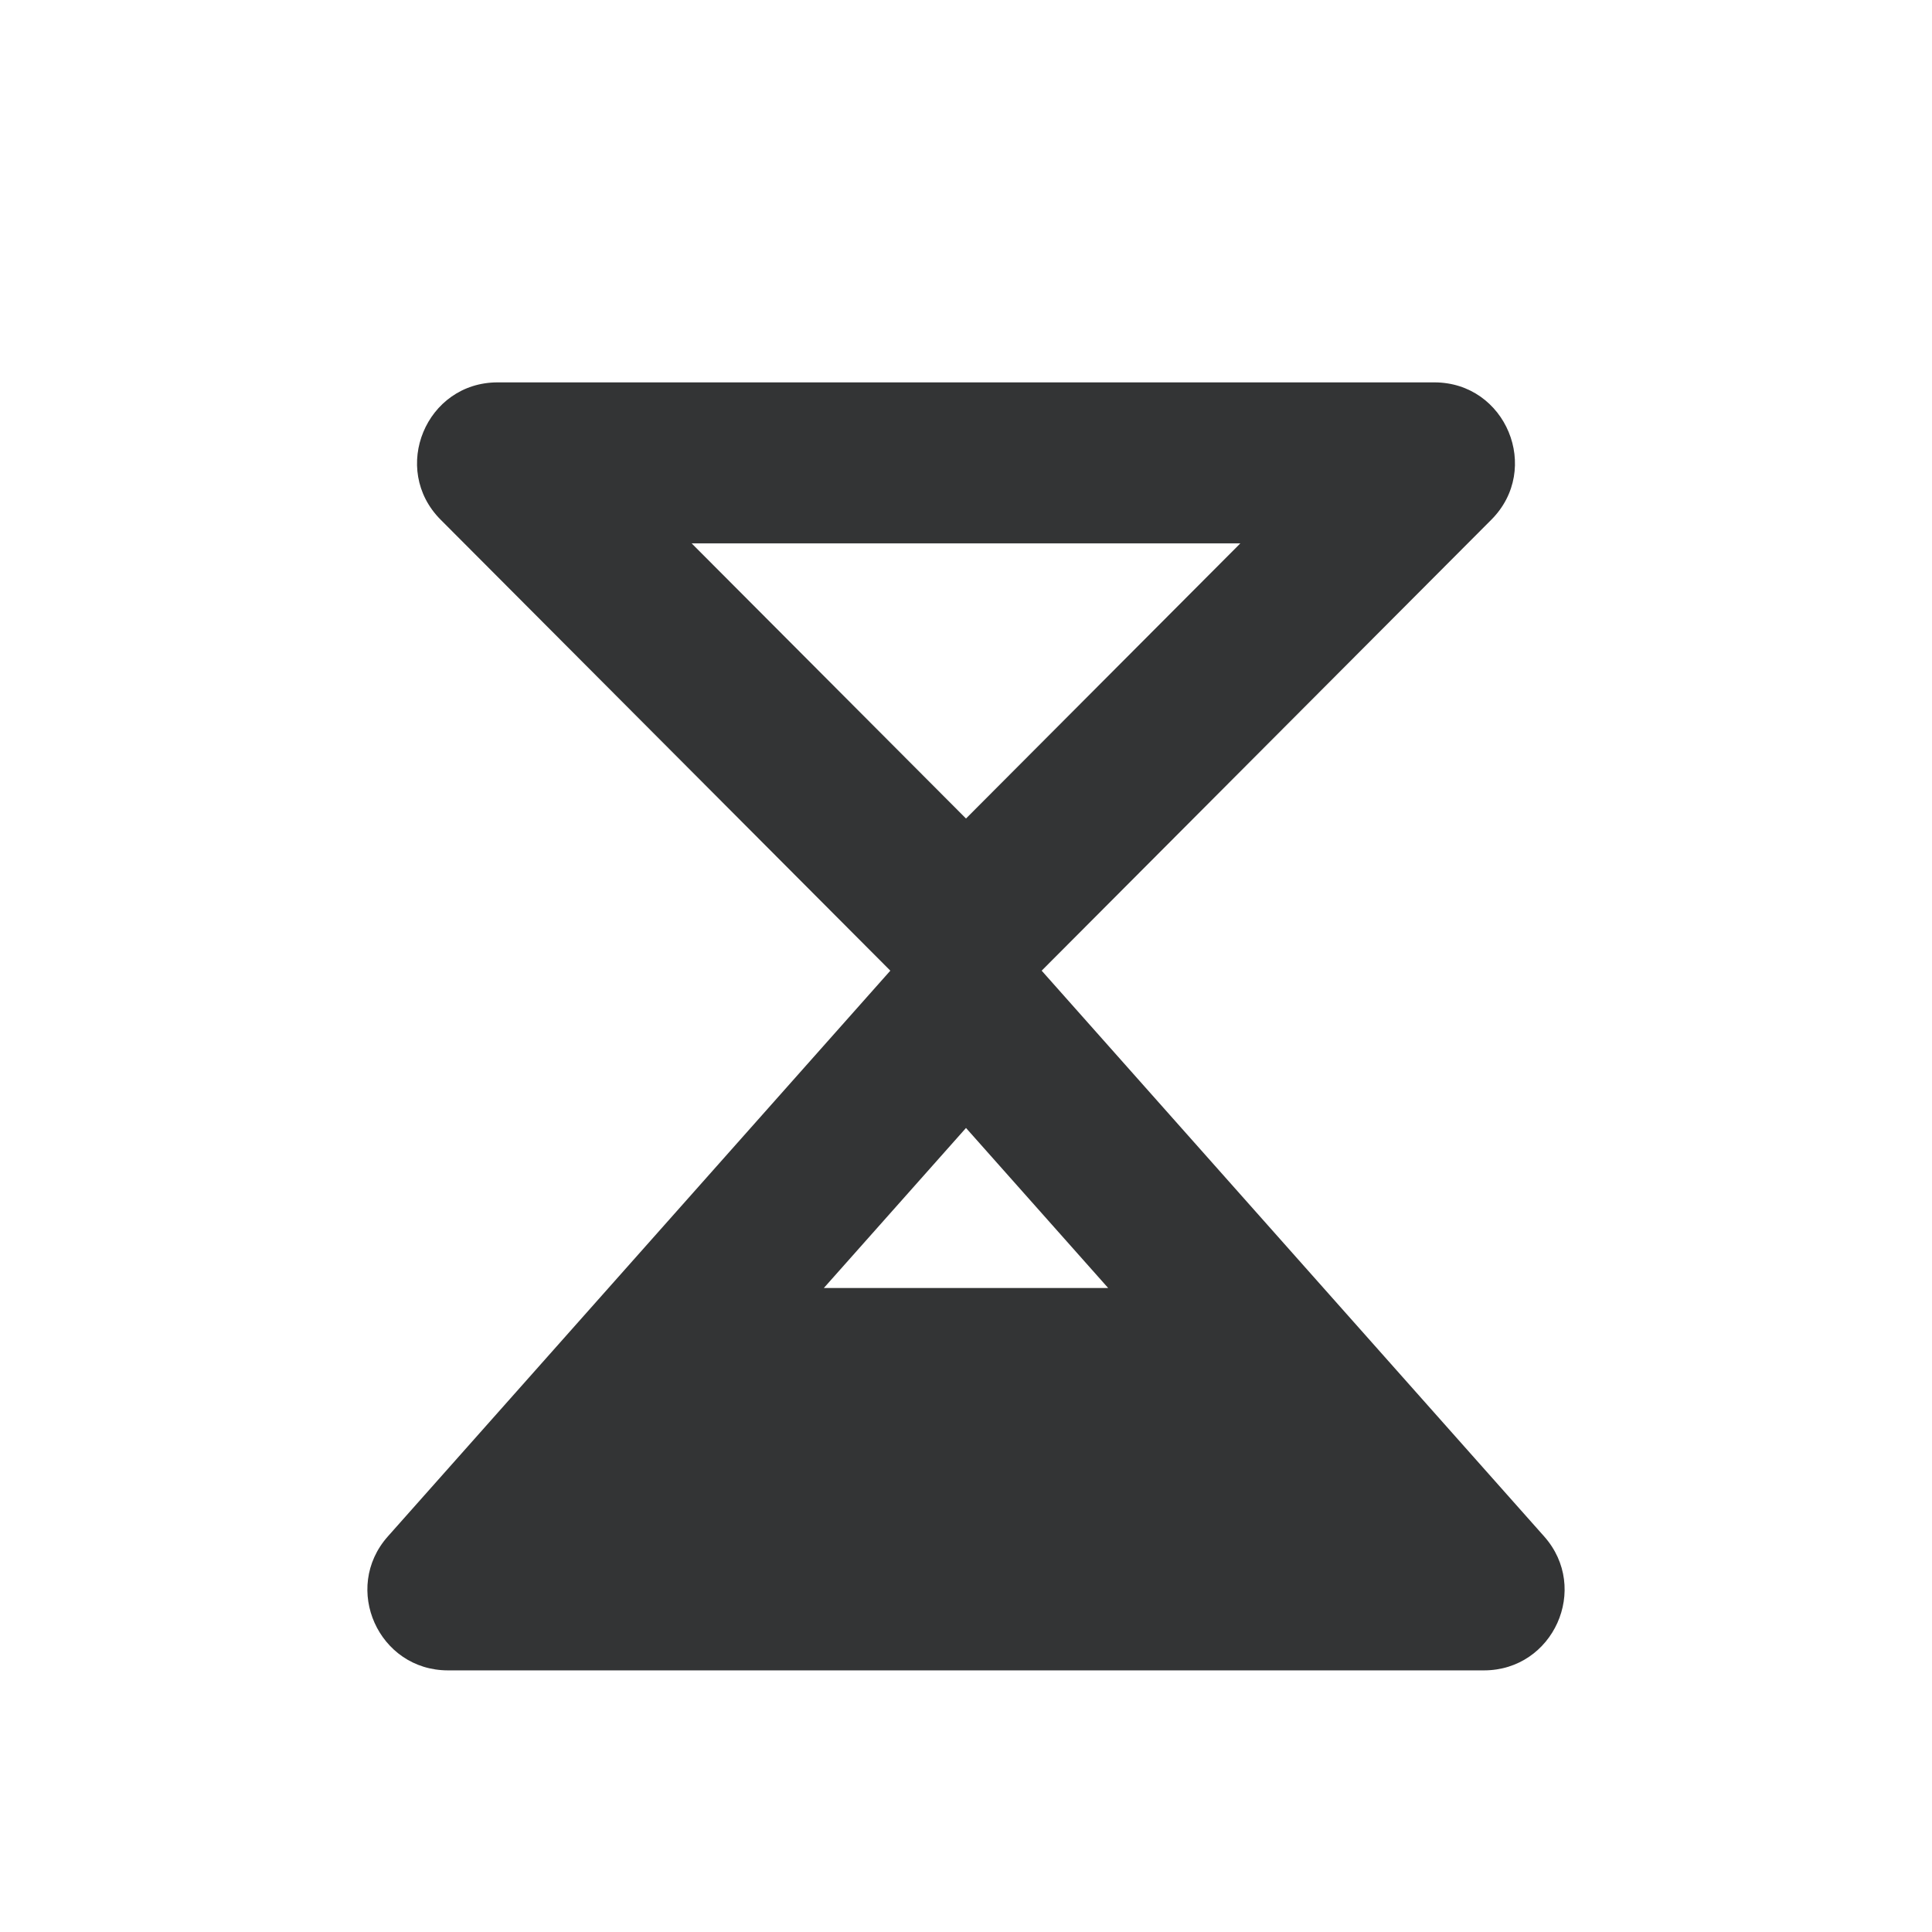
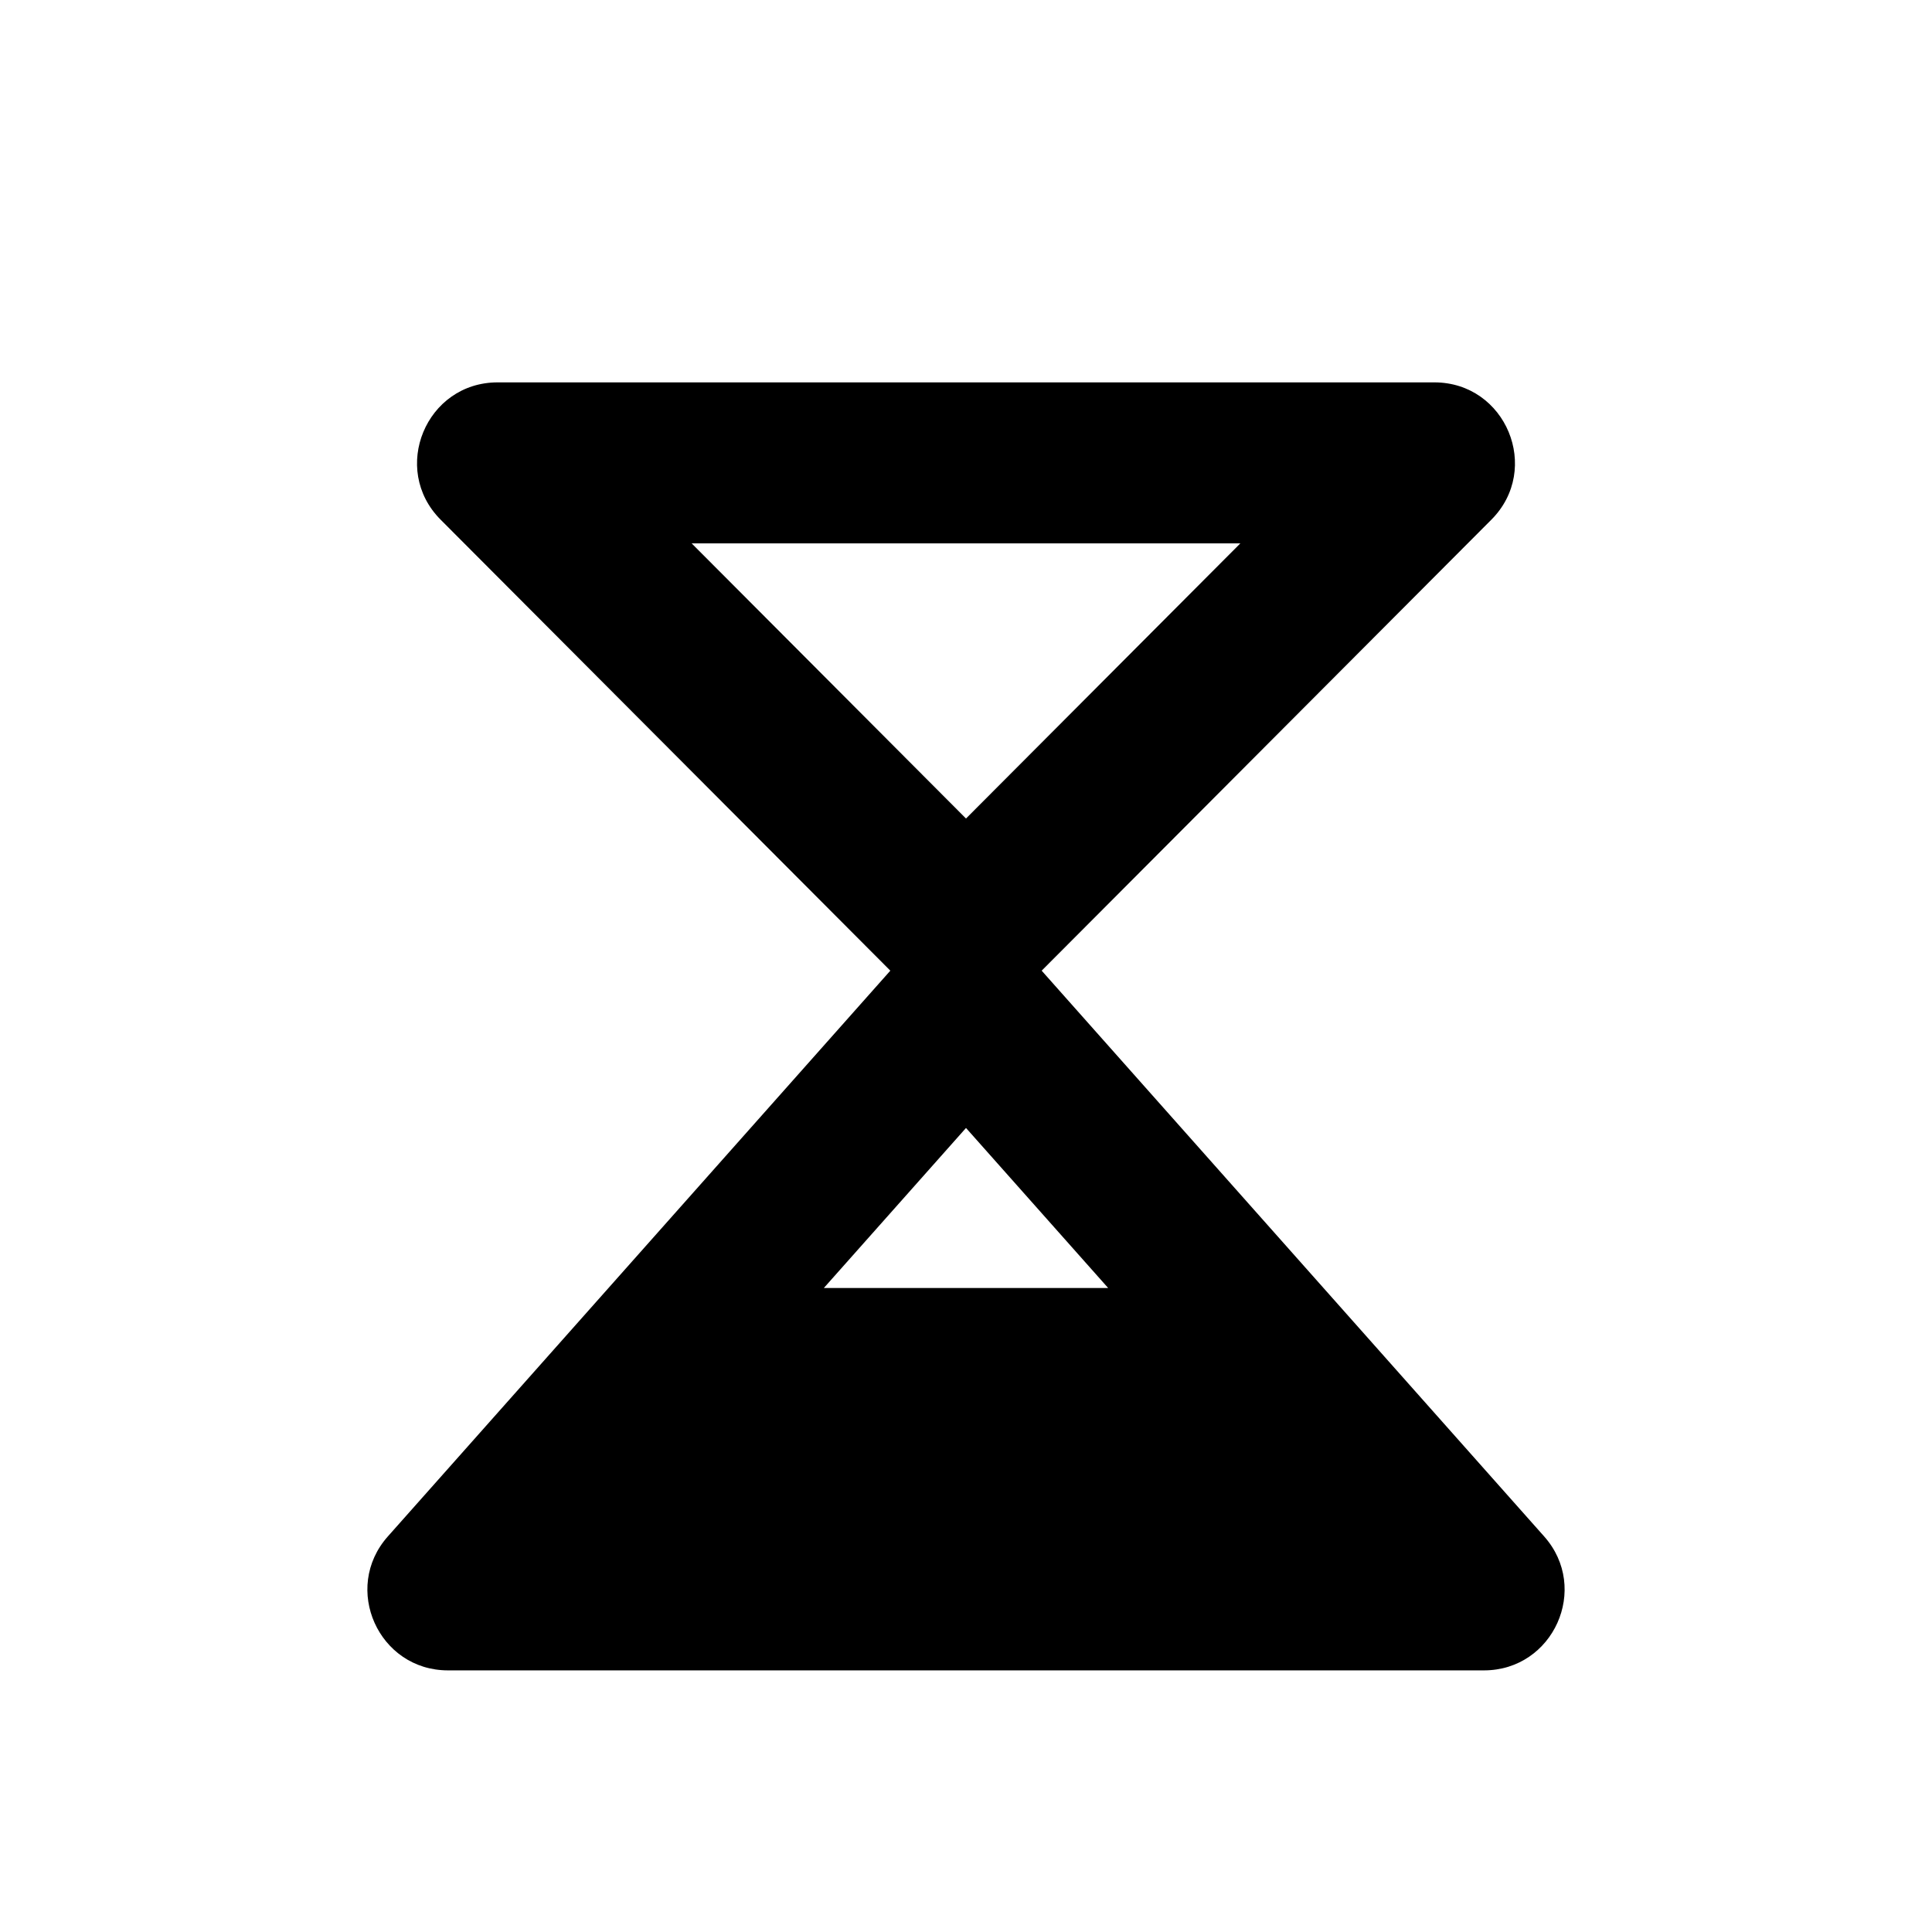
<svg xmlns="http://www.w3.org/2000/svg" width="24" height="24" viewBox="0 0 24 24" fill="none">
-   <path fill-rule="evenodd" clip-rule="evenodd" d="M15.408 6.75L12 10.168L8.592 6.75H15.408ZM11.06 12.058L4.818 19.086C4.245 19.731 4.703 20.75 5.565 20.75H18.434C19.297 20.75 19.755 19.731 19.182 19.086L12.94 12.058L18.526 6.456C19.154 5.826 18.708 4.75 17.818 4.75H6.182C5.292 4.75 4.846 5.826 5.474 6.456L11.06 12.058ZM10.234 16L12 14.012L13.766 16H10.234Z" fill="#333435" />
+   <path fill-rule="evenodd" clip-rule="evenodd" d="M15.408 6.75L12 10.168L8.592 6.75H15.408ZM11.06 12.058L4.818 19.086C4.245 19.731 4.703 20.75 5.565 20.75H18.434C19.297 20.75 19.755 19.731 19.182 19.086L12.94 12.058L18.526 6.456C19.154 5.826 18.708 4.75 17.818 4.75H6.182C5.292 4.75 4.846 5.826 5.474 6.456L11.06 12.058ZM10.234 16L12 14.012L13.766 16H10.234Z" fill="currentColor" />
</svg>
